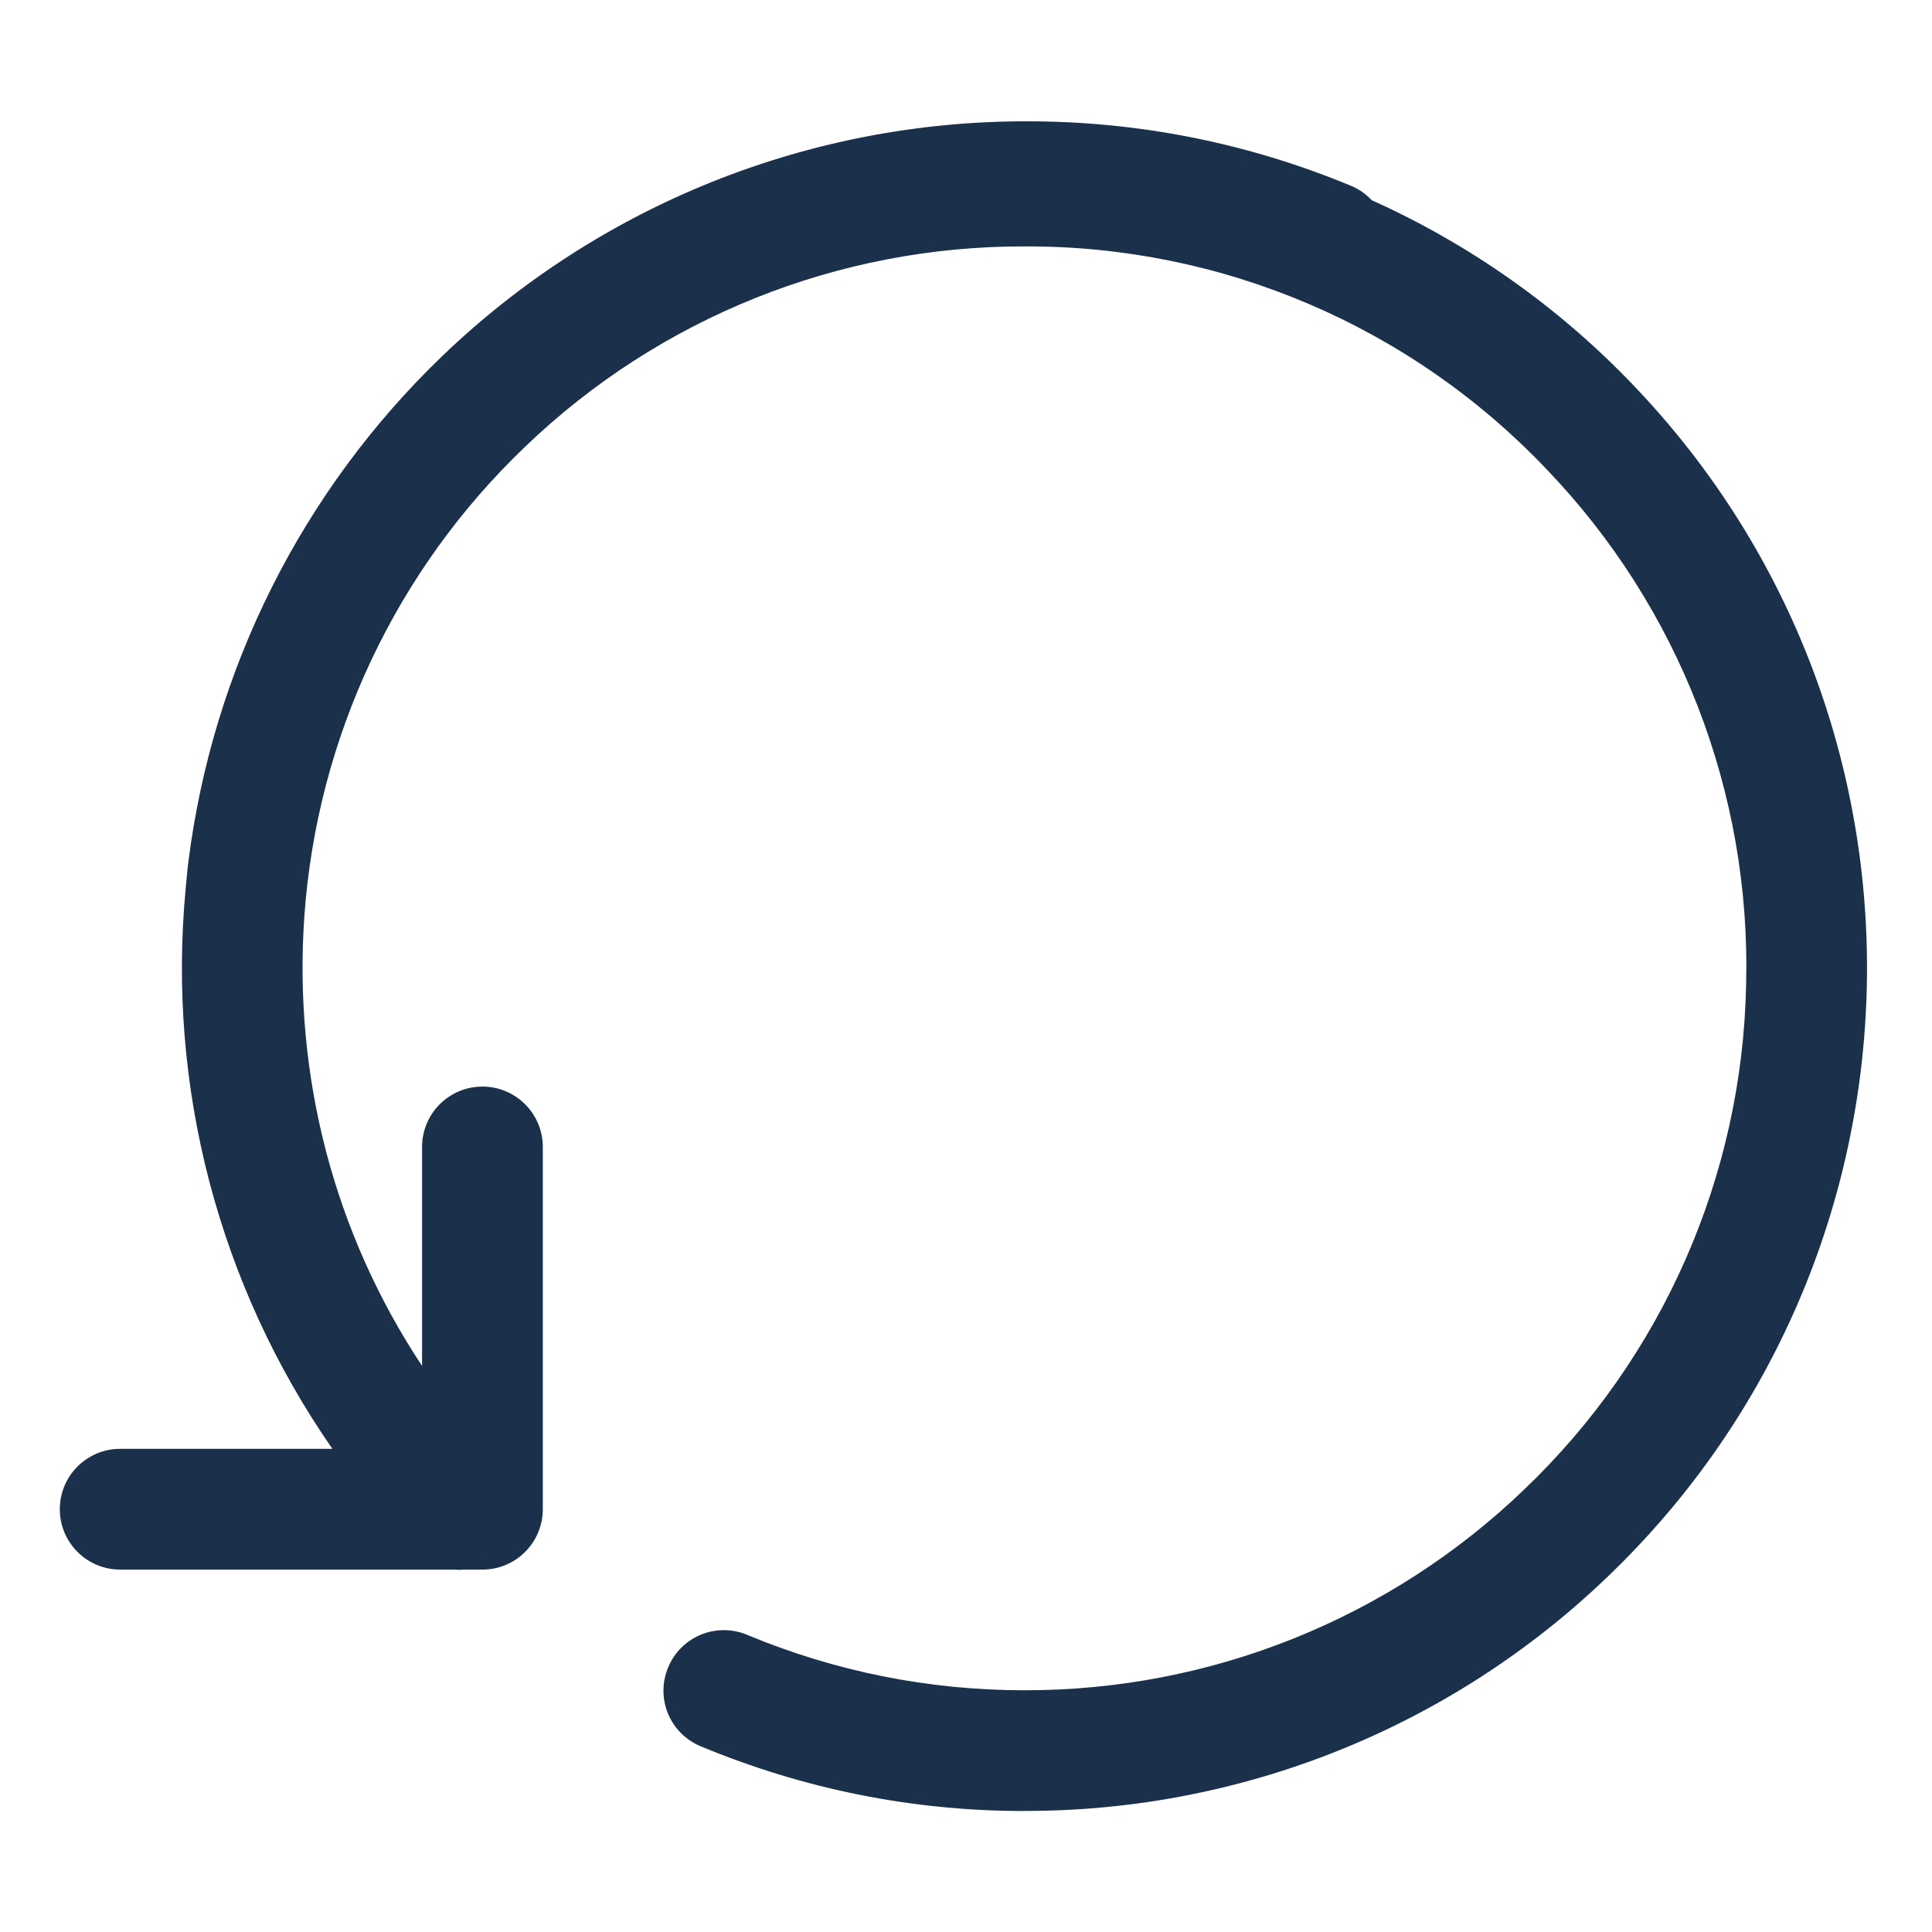
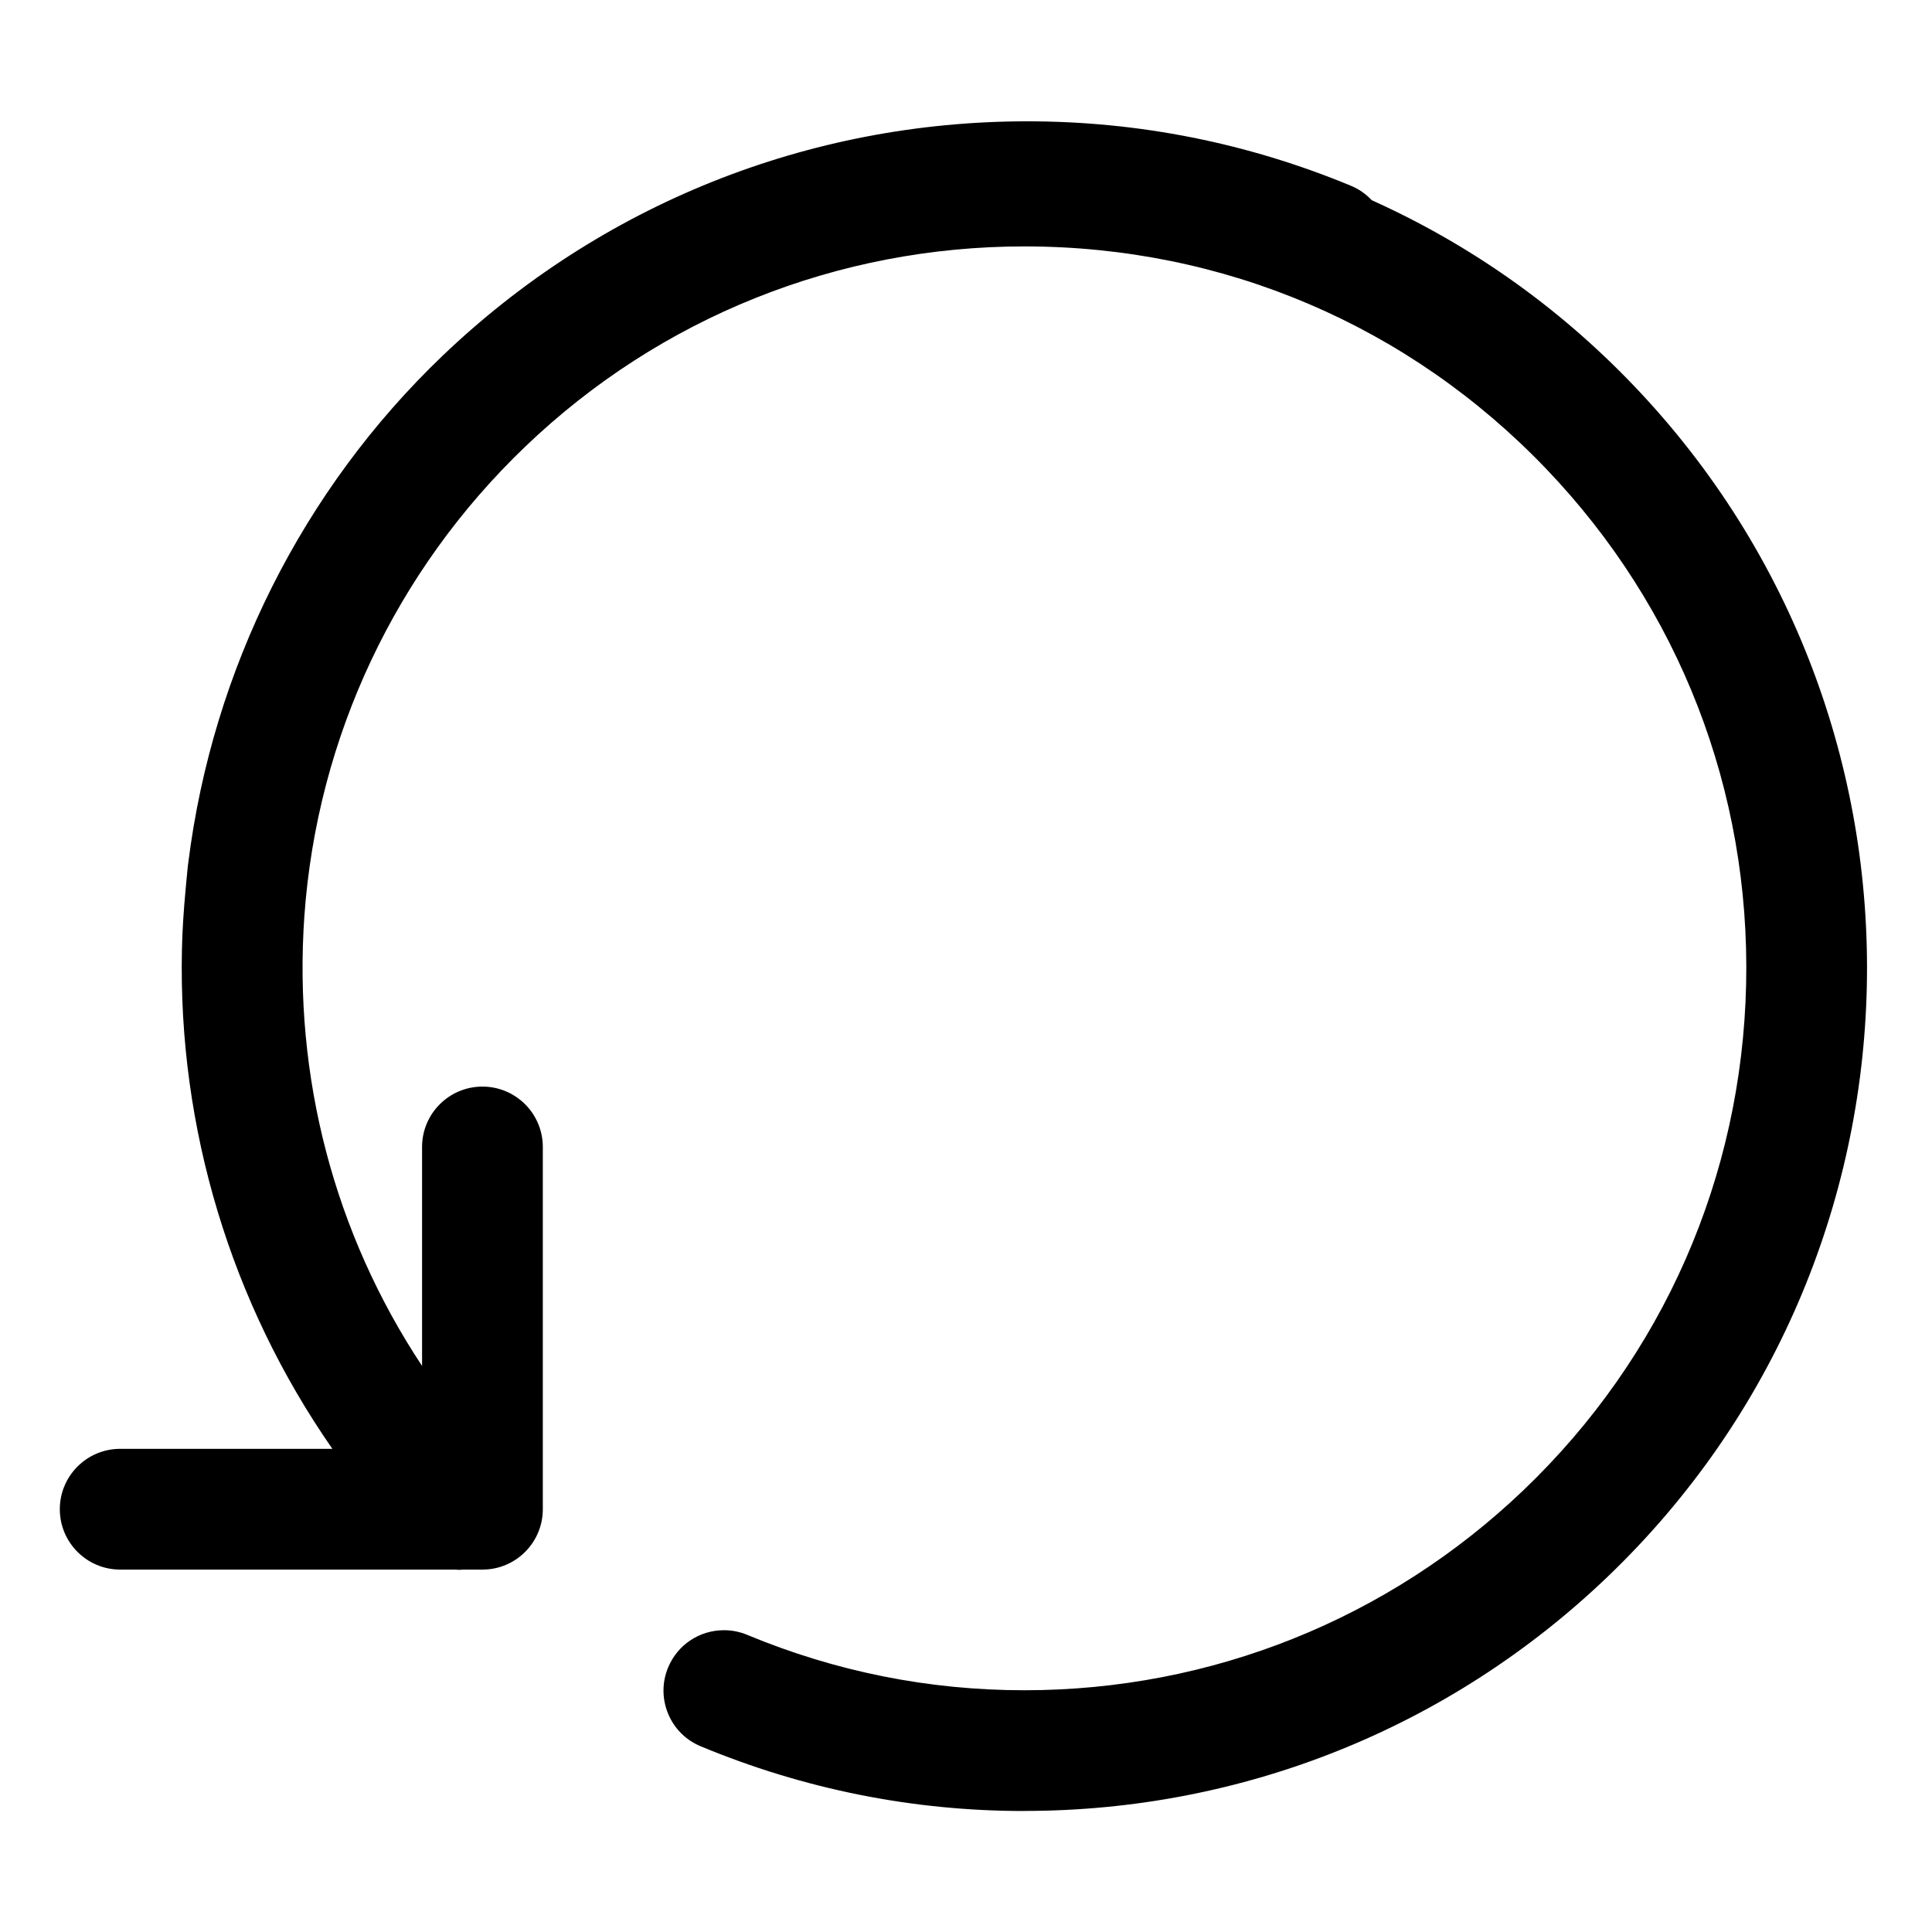
- <svg xmlns="http://www.w3.org/2000/svg" width="24" height="24" fill="none">
-   <path d="M12.723 22.497c-1.385 0-2.737-.271-4.019-.804a.747.747 0 01-.404-.98.748.748 0 01.98-.405 8.924 8.924 0 003.445.689 8.935 8.935 0 006.204-2.489 8.91 8.91 0 002.762-6.283 8.911 8.911 0 00-2.482-6.399 8.892 8.892 0 00-6.483-2.765 8.921 8.921 0 00-6.199 2.485 8.937 8.937 0 00-2.746 5.833c-.14 2 .375 3.948 1.462 5.589v-2.72a.75.75 0 011.5 0v4.5a.75.75 0 01-.75.75h-.238a.364.364 0 01-.096 0H1.493a.75.75 0 010-1.5h2.636a10.467 10.467 0 01-1.822-6.964l.007-.076.019-.197.006-.045A10.54 10.54 0 015.497 4.42a10.465 10.465 0 017.264-2.913c1.385 0 2.738.269 4.019.8a.74.74 0 01.26.18 10.382 10.382 0 013.253 2.301c3.991 4.171 3.844 10.812-.327 14.803a10.43 10.43 0 01-7.241 2.905h-.002v.001z" fill="#1B314B" />
+ <svg xmlns="http://www.w3.org/2000/svg" width="24" height="24" viewBox="0 0 24 24" fill="none">
+   <path d="M12.723 22.497C11.338 22.497 9.986 22.226 8.704 21.693C8.519 21.616 8.375 21.472 8.299 21.287C8.223 21.102 8.223 20.898 8.3 20.713C8.417 20.432 8.689 20.251 8.993 20.251C9.092 20.251 9.189 20.27 9.28 20.308C10.379 20.765 11.537 20.997 12.725 20.997C15.048 20.997 17.251 20.113 18.929 18.508C20.657 16.854 21.638 14.623 21.691 12.225C21.744 9.827 20.862 7.554 19.209 5.826C17.503 4.043 15.201 3.061 12.726 3.061C10.403 3.061 8.201 3.943 6.527 5.546C4.914 7.089 3.939 9.16 3.781 11.379C3.641 13.379 4.156 15.327 5.243 16.968V14.248C5.243 13.834 5.579 13.498 5.993 13.498C6.407 13.498 6.743 13.834 6.743 14.248V18.748C6.743 19.162 6.407 19.498 5.993 19.498H5.755C5.739 19.5 5.724 19.501 5.71 19.501C5.693 19.501 5.676 19.5 5.659 19.498H1.493C1.079 19.498 0.743 19.162 0.743 18.748C0.743 18.334 1.079 17.998 1.493 17.998H4.129C2.871 16.19 2.211 14.015 2.26 11.795C2.265 11.564 2.28 11.322 2.307 11.034L2.314 10.958C2.32 10.892 2.326 10.827 2.333 10.761L2.339 10.716C2.641 8.311 3.761 6.081 5.497 4.42C7.461 2.542 10.041 1.507 12.761 1.507C14.146 1.507 15.499 1.776 16.78 2.307C16.88 2.348 16.968 2.41 17.04 2.487C18.266 3.039 19.36 3.813 20.293 4.788C24.284 8.959 24.137 15.6 19.966 19.591C18.008 21.464 15.436 22.496 12.725 22.496H12.723V22.497Z" fill="black" />
</svg>
